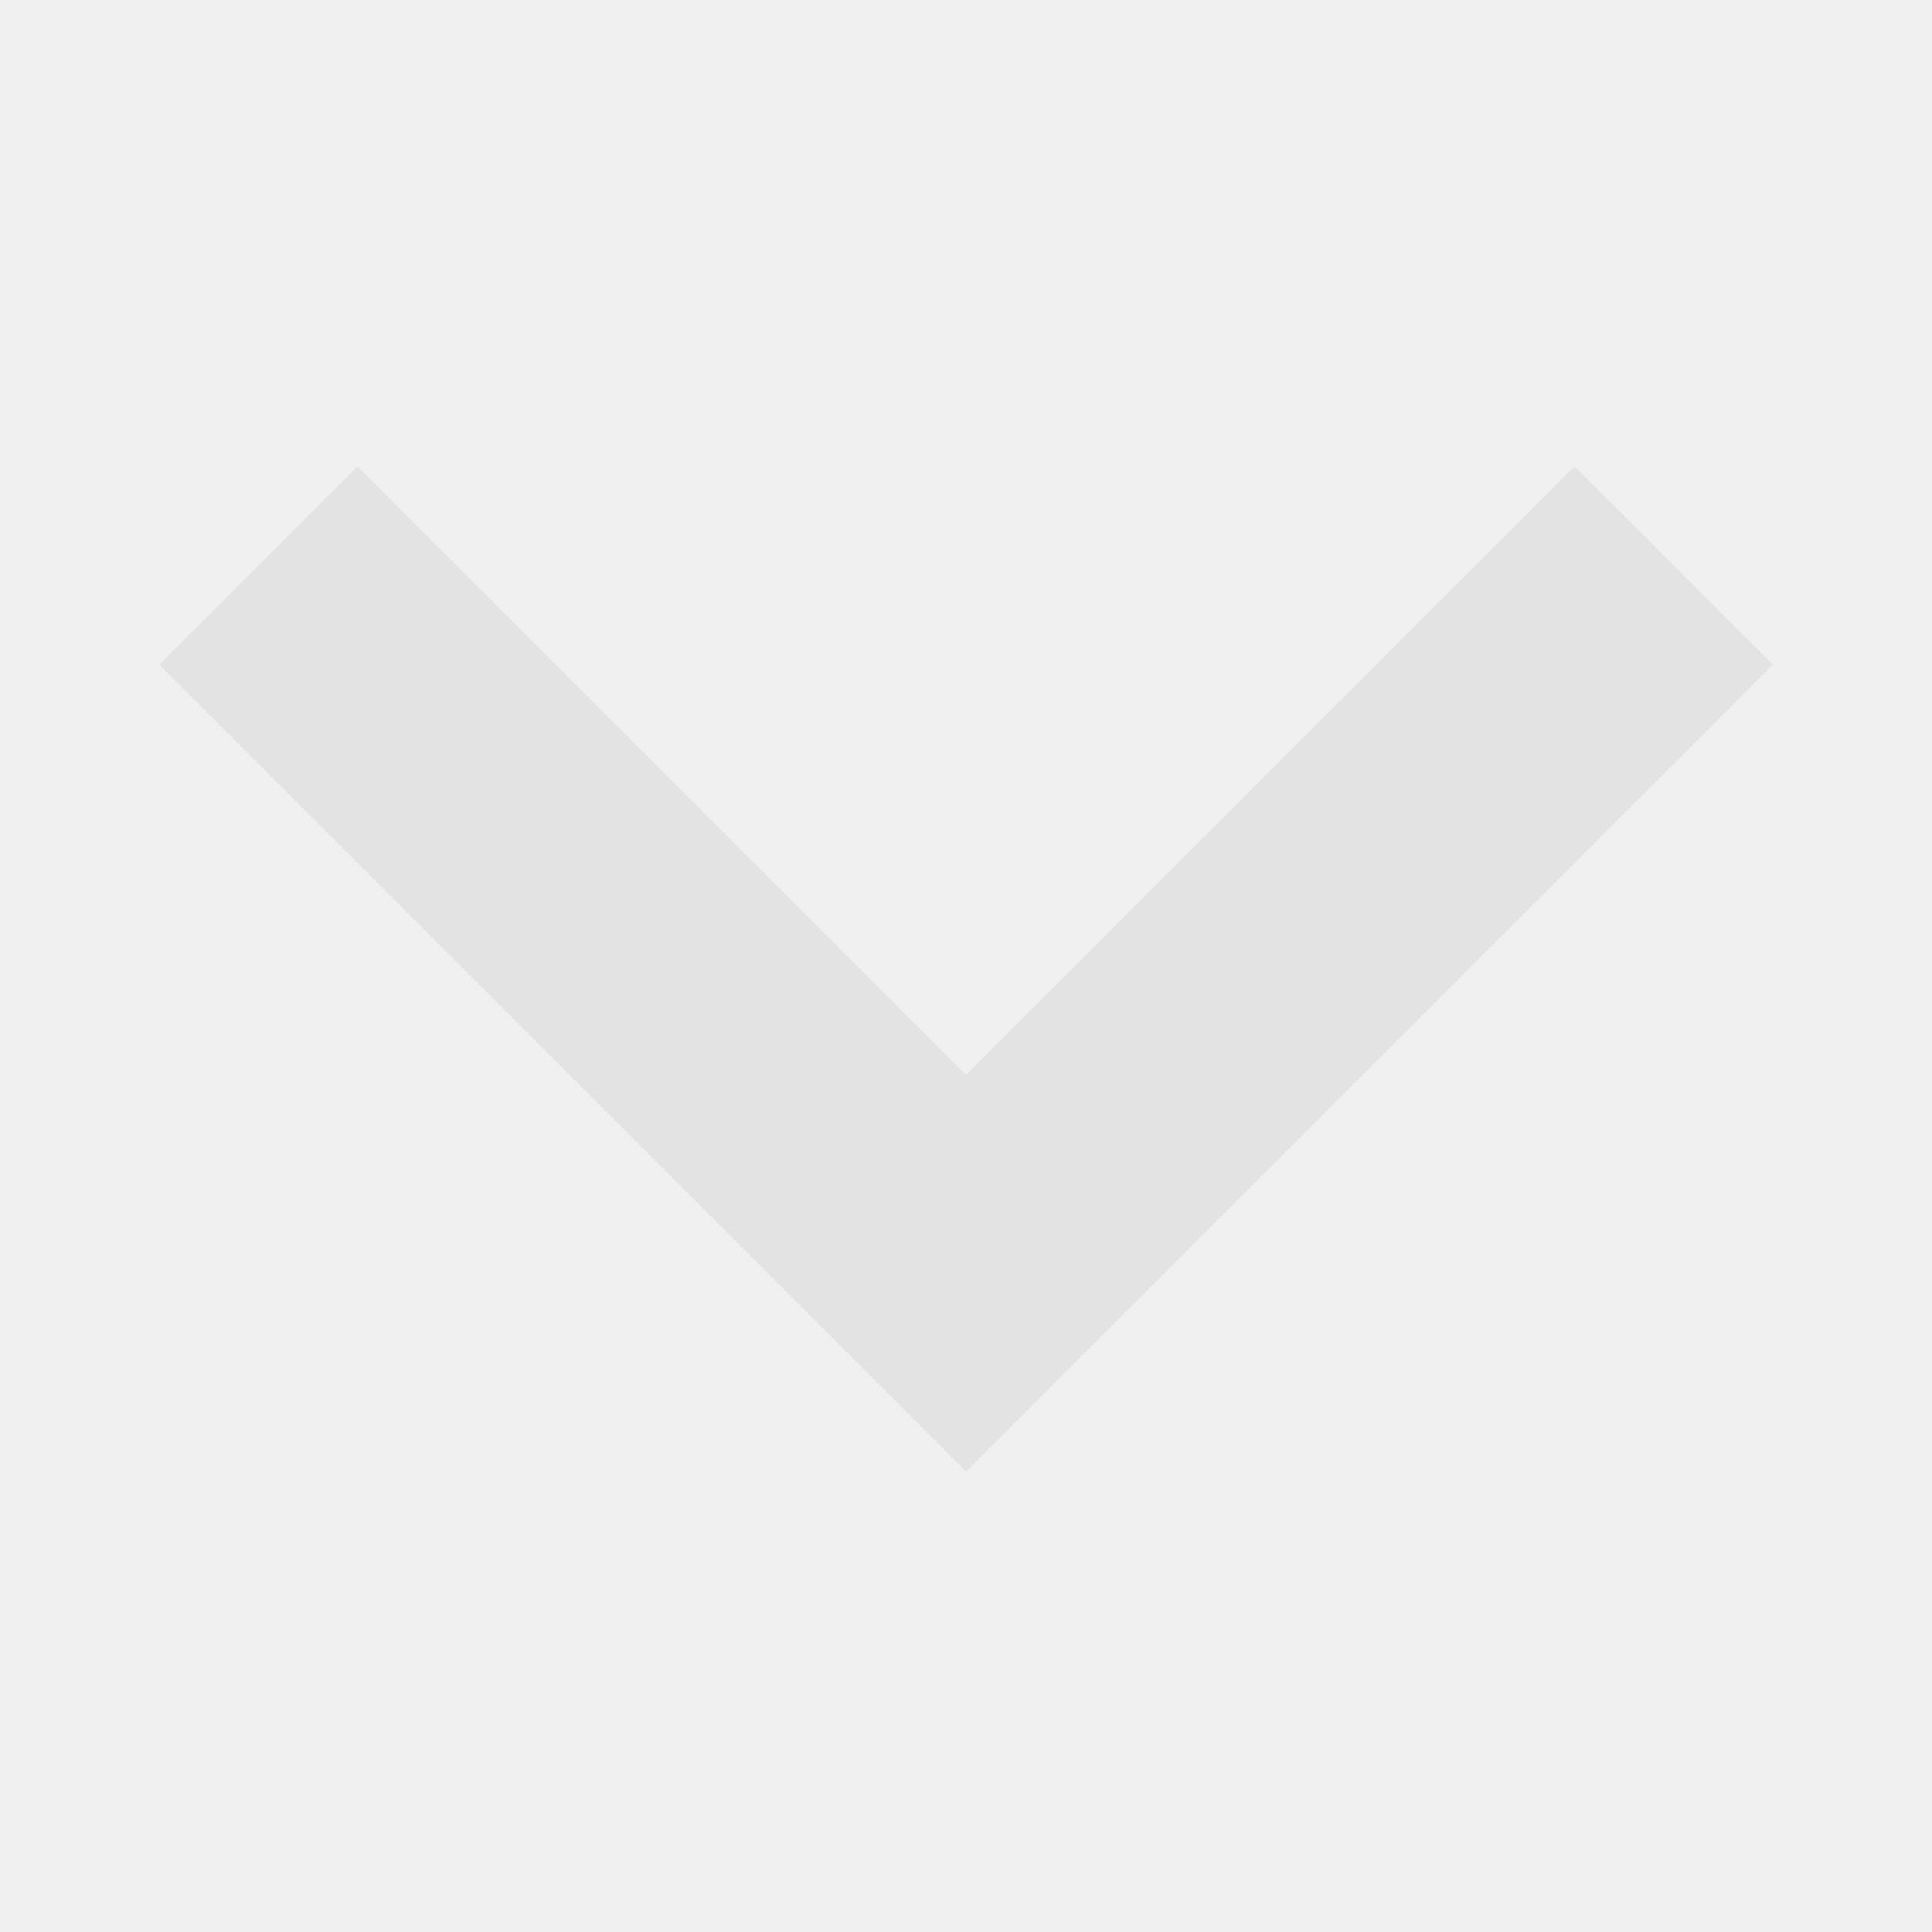
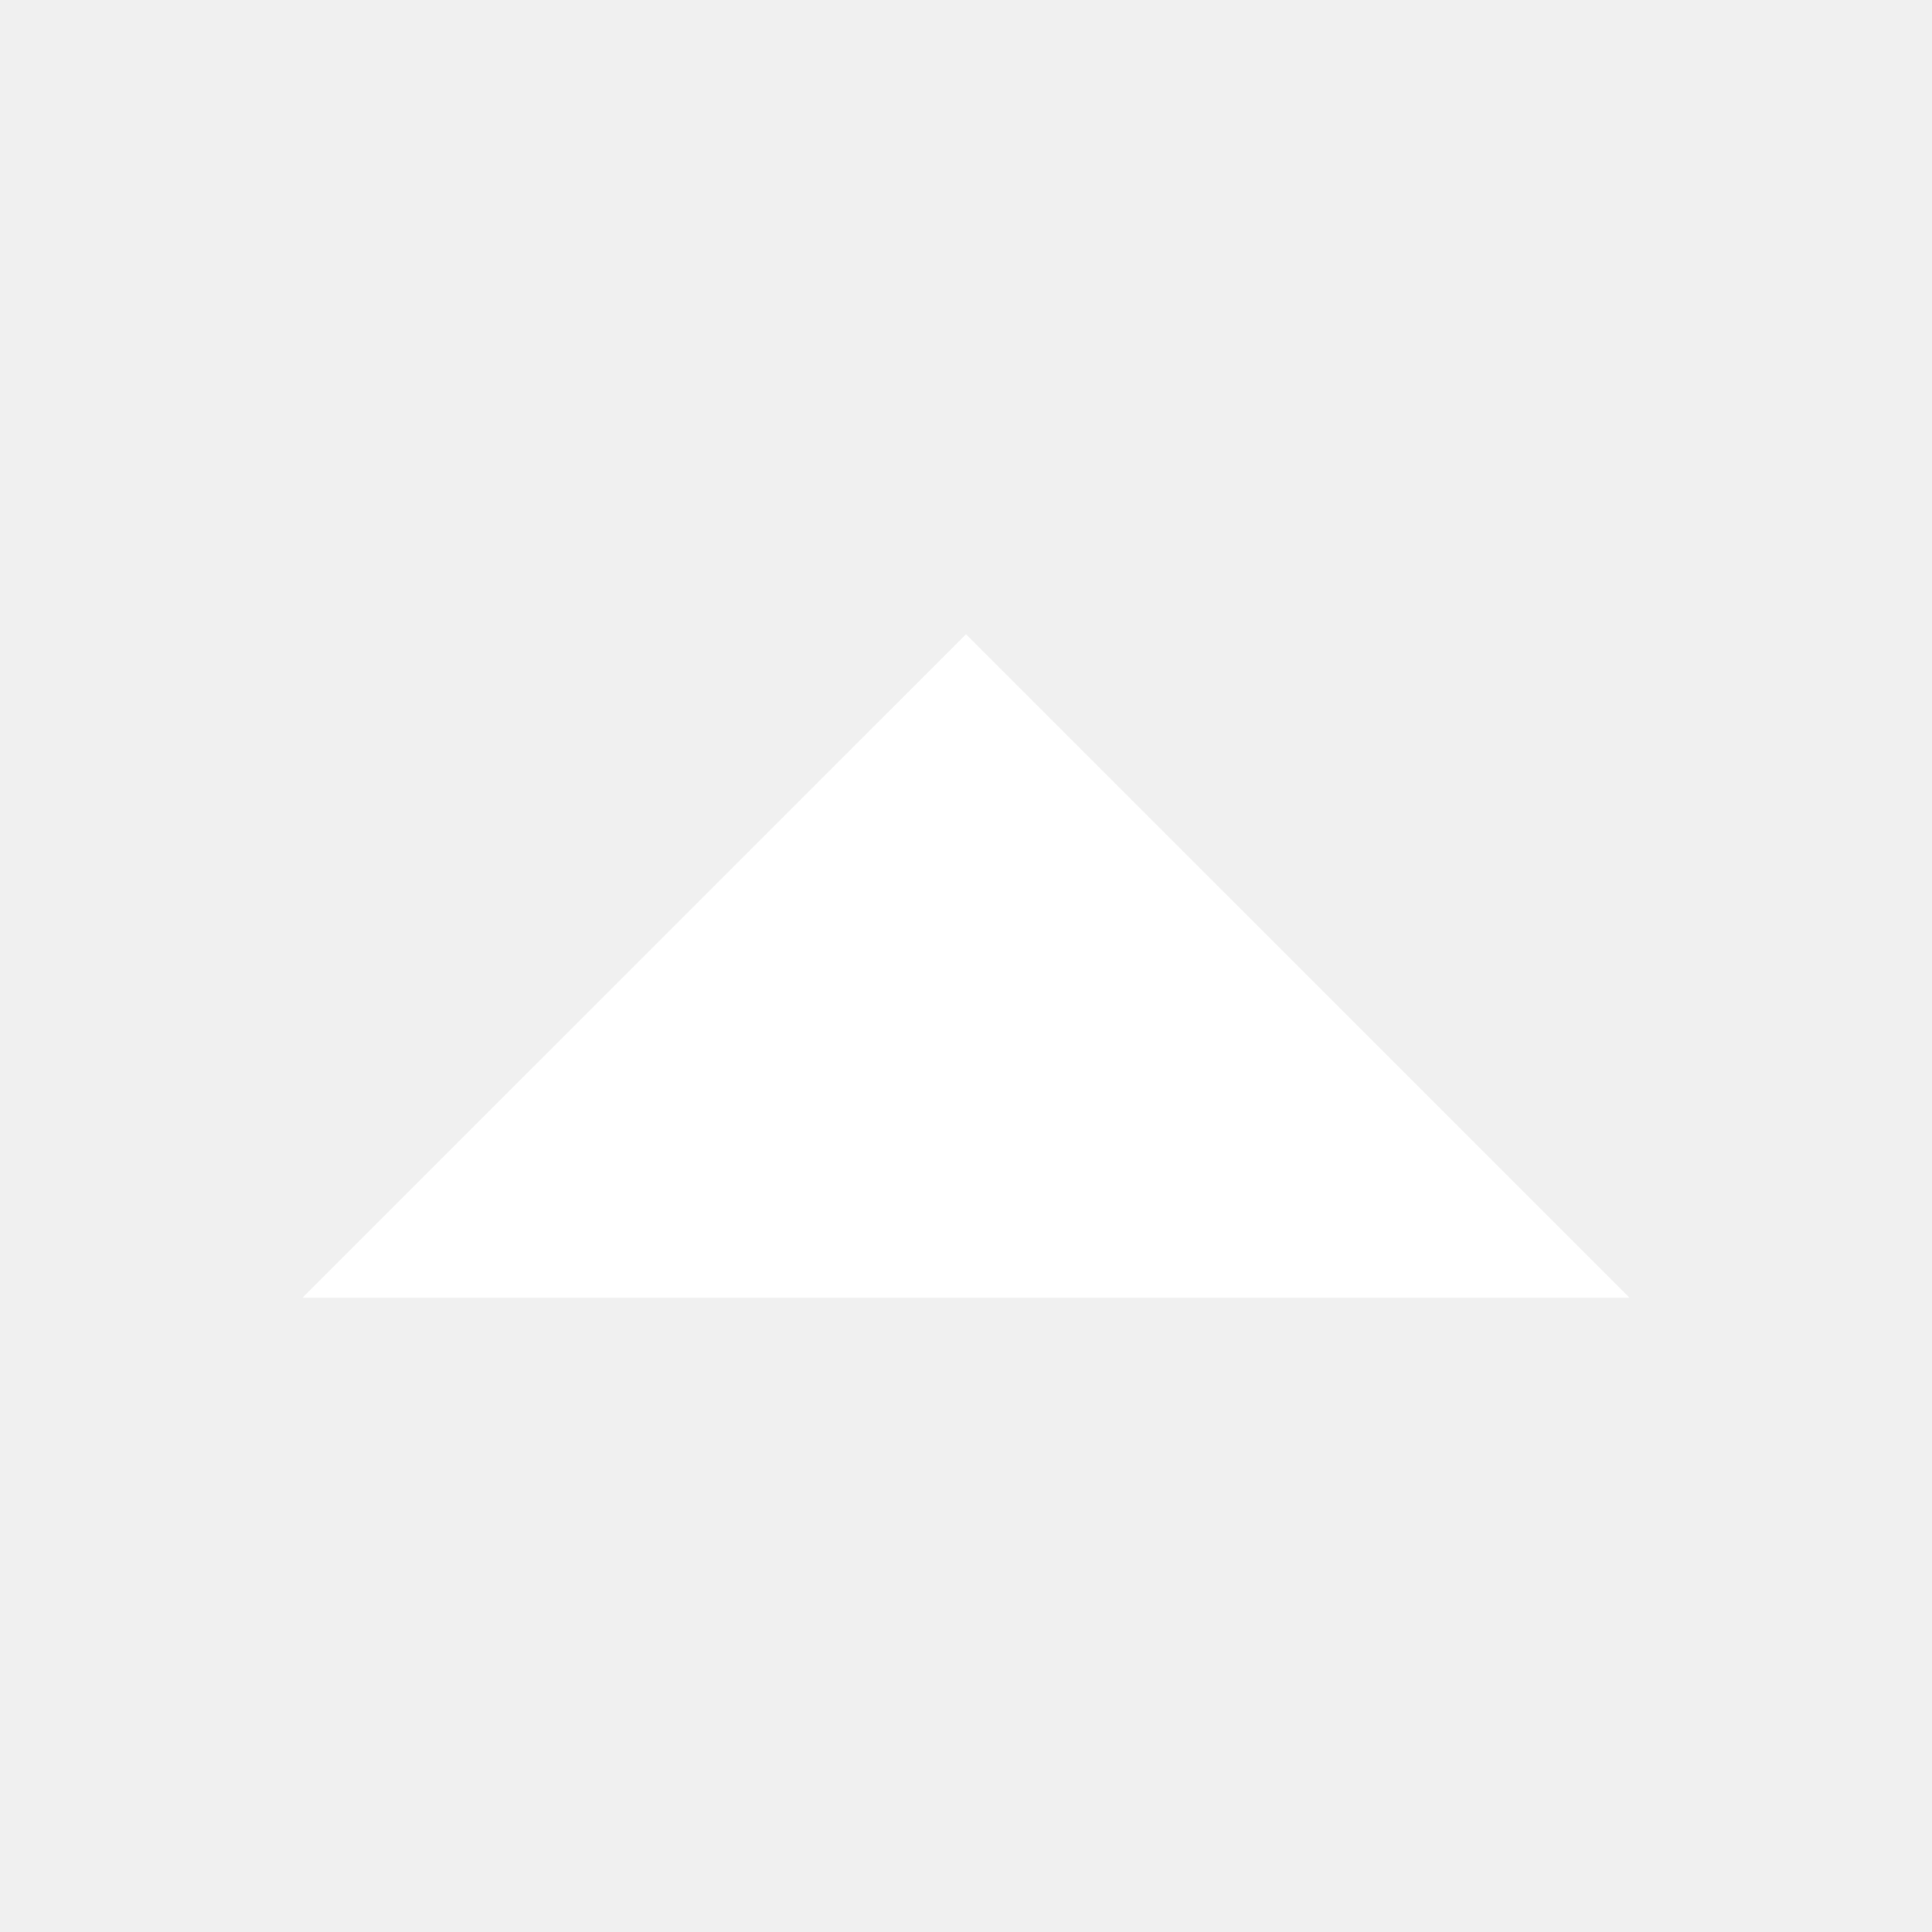
- <svg xmlns="http://www.w3.org/2000/svg" width="100%" height="100%" viewBox="0 0 20 20" version="1.1" xml:space="preserve" style="fill-rule:evenodd;clip-rule:evenodd;stroke-miterlimit:2;">
-   <path d="M10,14.881l-8,-8l1.7,-1.7l6.3,6.3l6.3,-6.3l1.7,1.7l-8,8Z" style="fill:#e3e3e3;fill-rule:nonzero;stroke:#e3e3e3;stroke-width:0.5px;" />
+ <svg xmlns="http://www.w3.org/2000/svg" width="100%" height="100%" viewBox="0 0 20 20" version="1.1" xml:space="preserve" style="fill-rule:evenodd;clip-rule:evenodd;stroke-linejoin:round;stroke-miterlimit:2;">
+   <path d="M10,6.566l6.869,6.868l-13.738,0l6.869,-6.868Z" style="fill:#fff;" />
</svg>
